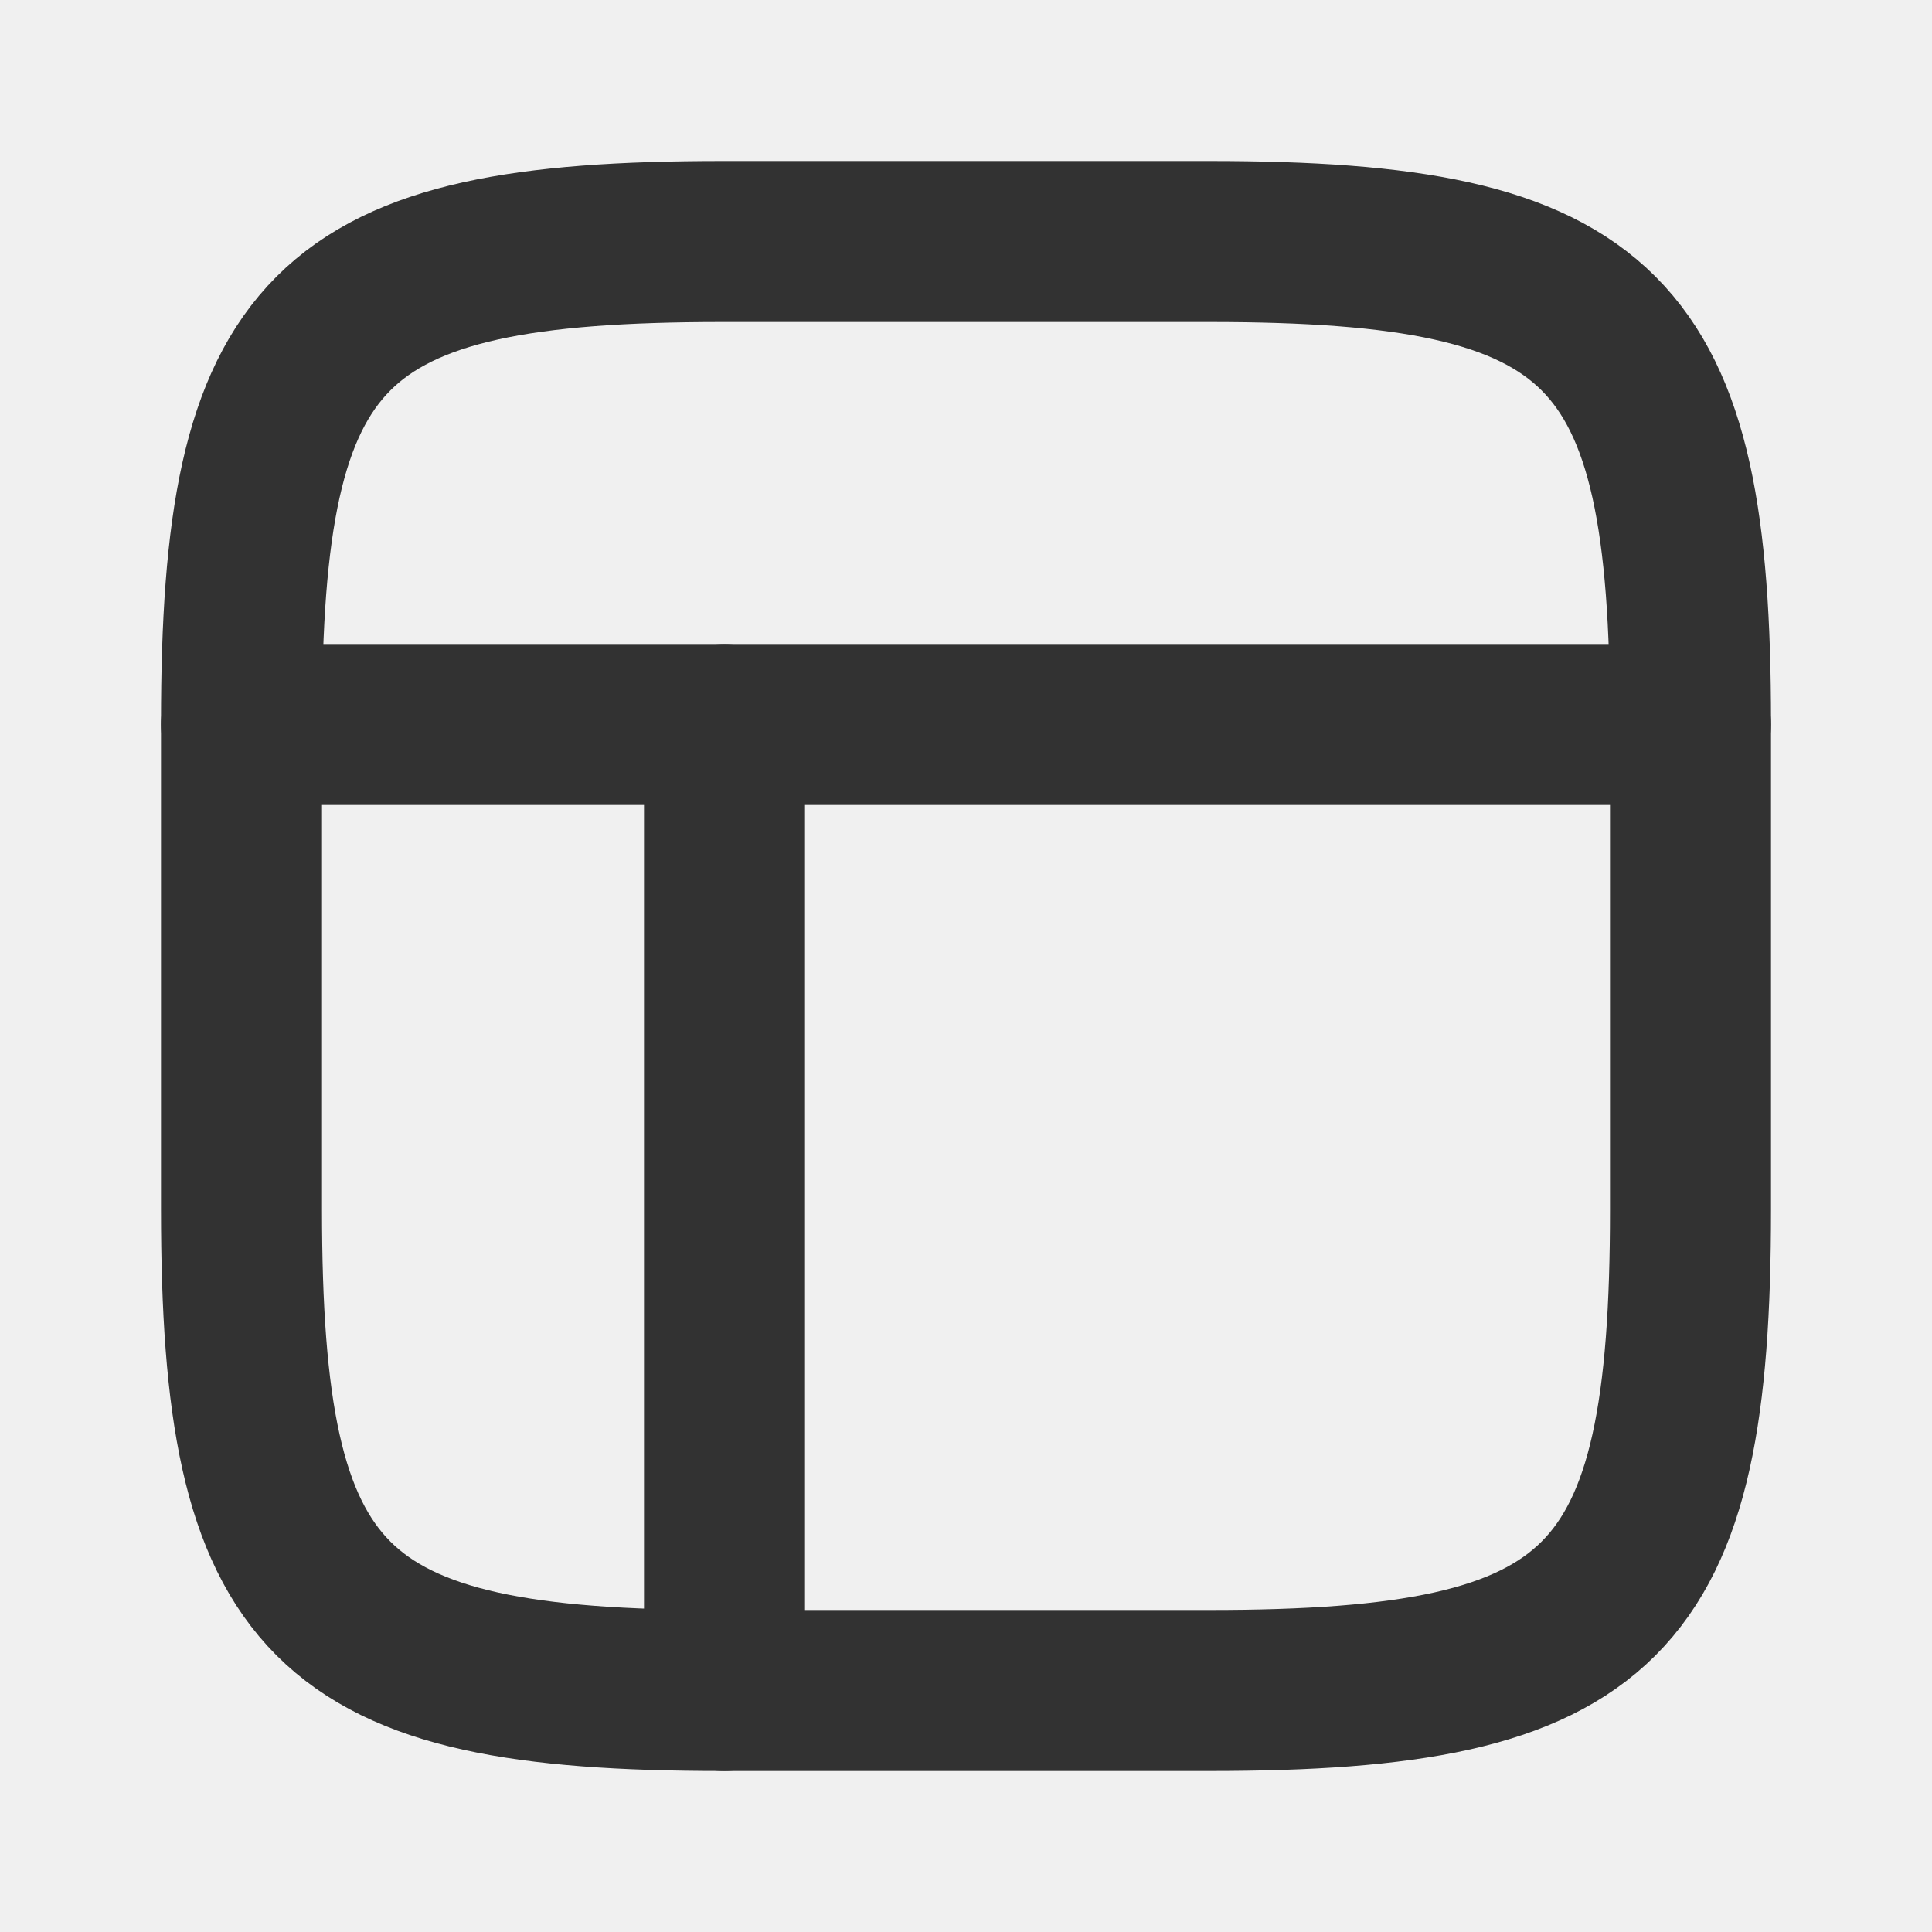
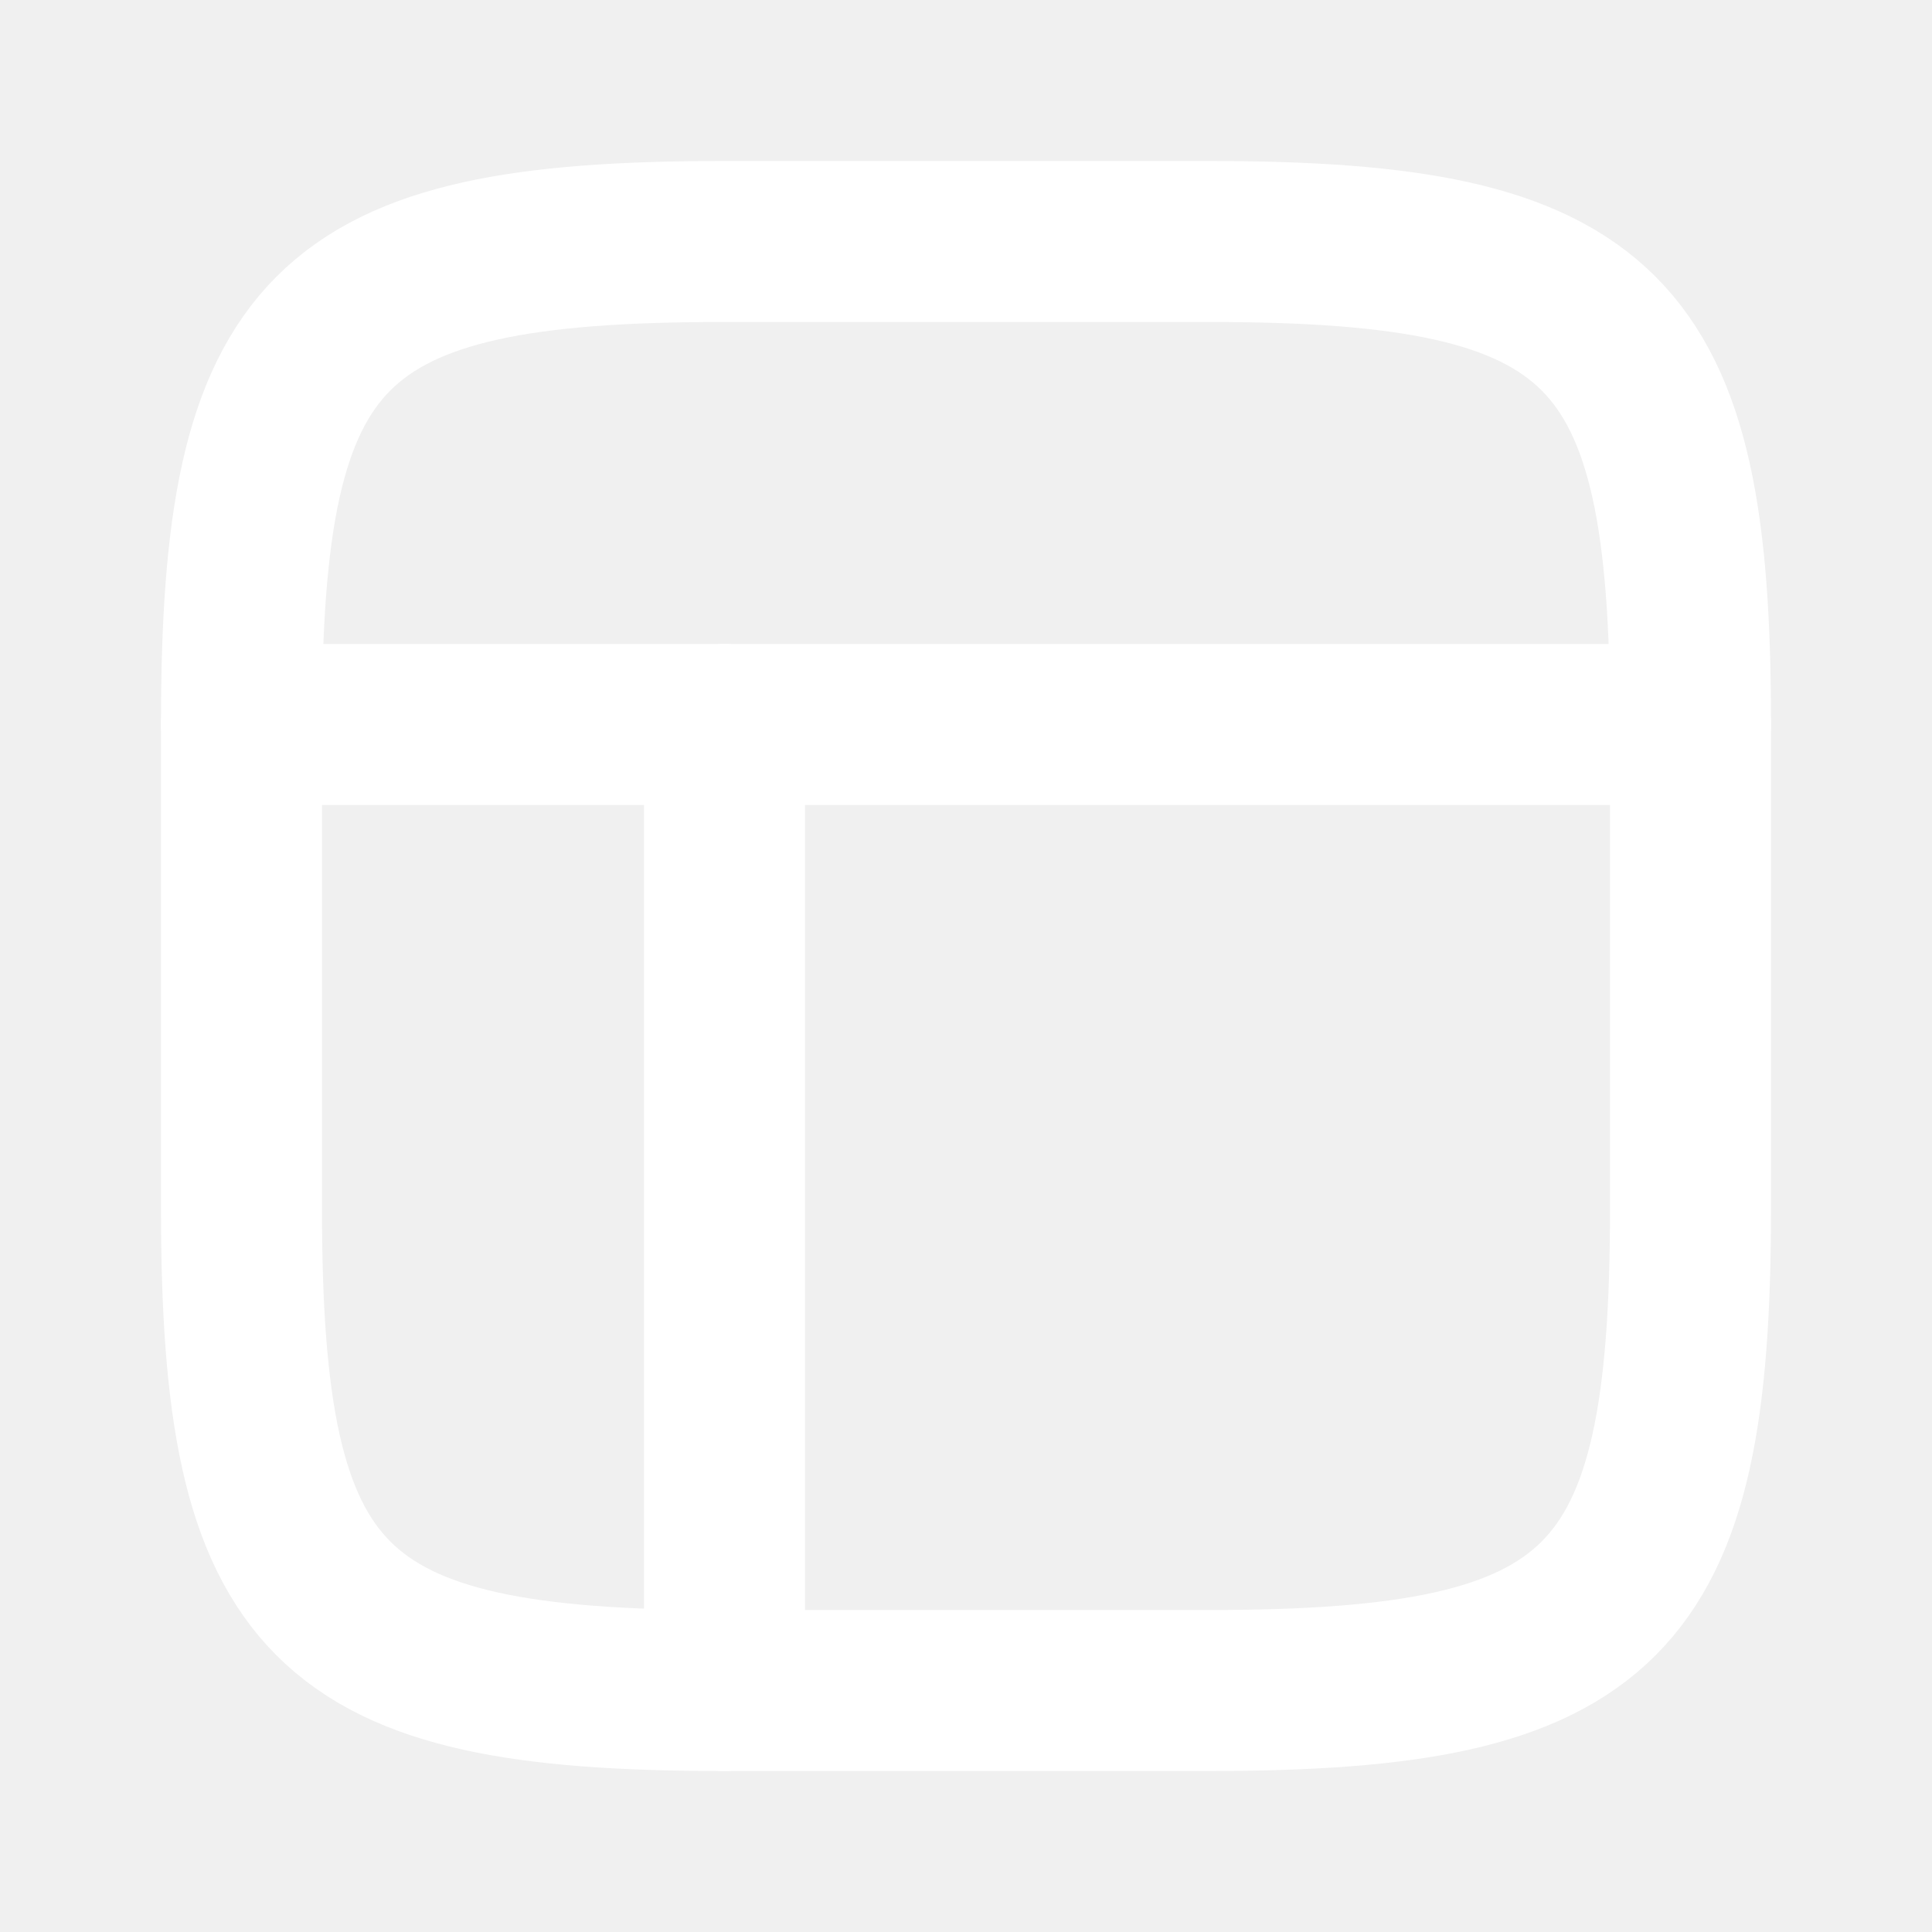
<svg xmlns="http://www.w3.org/2000/svg" width="800px" height="800px" viewBox="0 0 24 24" fill="none">
-   <path d="M3 8.976C3 4.055 4.055 3 8.976 3H15.024C19.945 3 21 4.055 21 8.976V15.024C21 19.945 19.945 21 15.024 21H8.976C4.055 21 3 19.945 3 15.024V8.976Z" stroke="#323232" stroke-width="2" />
-   <path d="M21 9L3 9" stroke="#323232" stroke-width="2" stroke-linecap="round" stroke-linejoin="round" />
-   <path d="M9 21L9 9" stroke="#323232" stroke-width="2" stroke-linecap="round" stroke-linejoin="round" />
+   <path d="M3 8.976C3 4.055 4.055 3 8.976 3H15.024C19.945 3 21 4.055 21 8.976V15.024C21 19.945 19.945 21 15.024 21H8.976C4.055 21 3 19.945 3 15.024V8.976Z" stroke="white" stroke-width="2" />
+   <path d="M21 9L3 9" stroke="white" stroke-width="2" stroke-linecap="round" stroke-linejoin="round" />
+   <path d="M9 21L9 9" stroke="white" stroke-width="2" stroke-linecap="round" stroke-linejoin="round" />
</svg>
